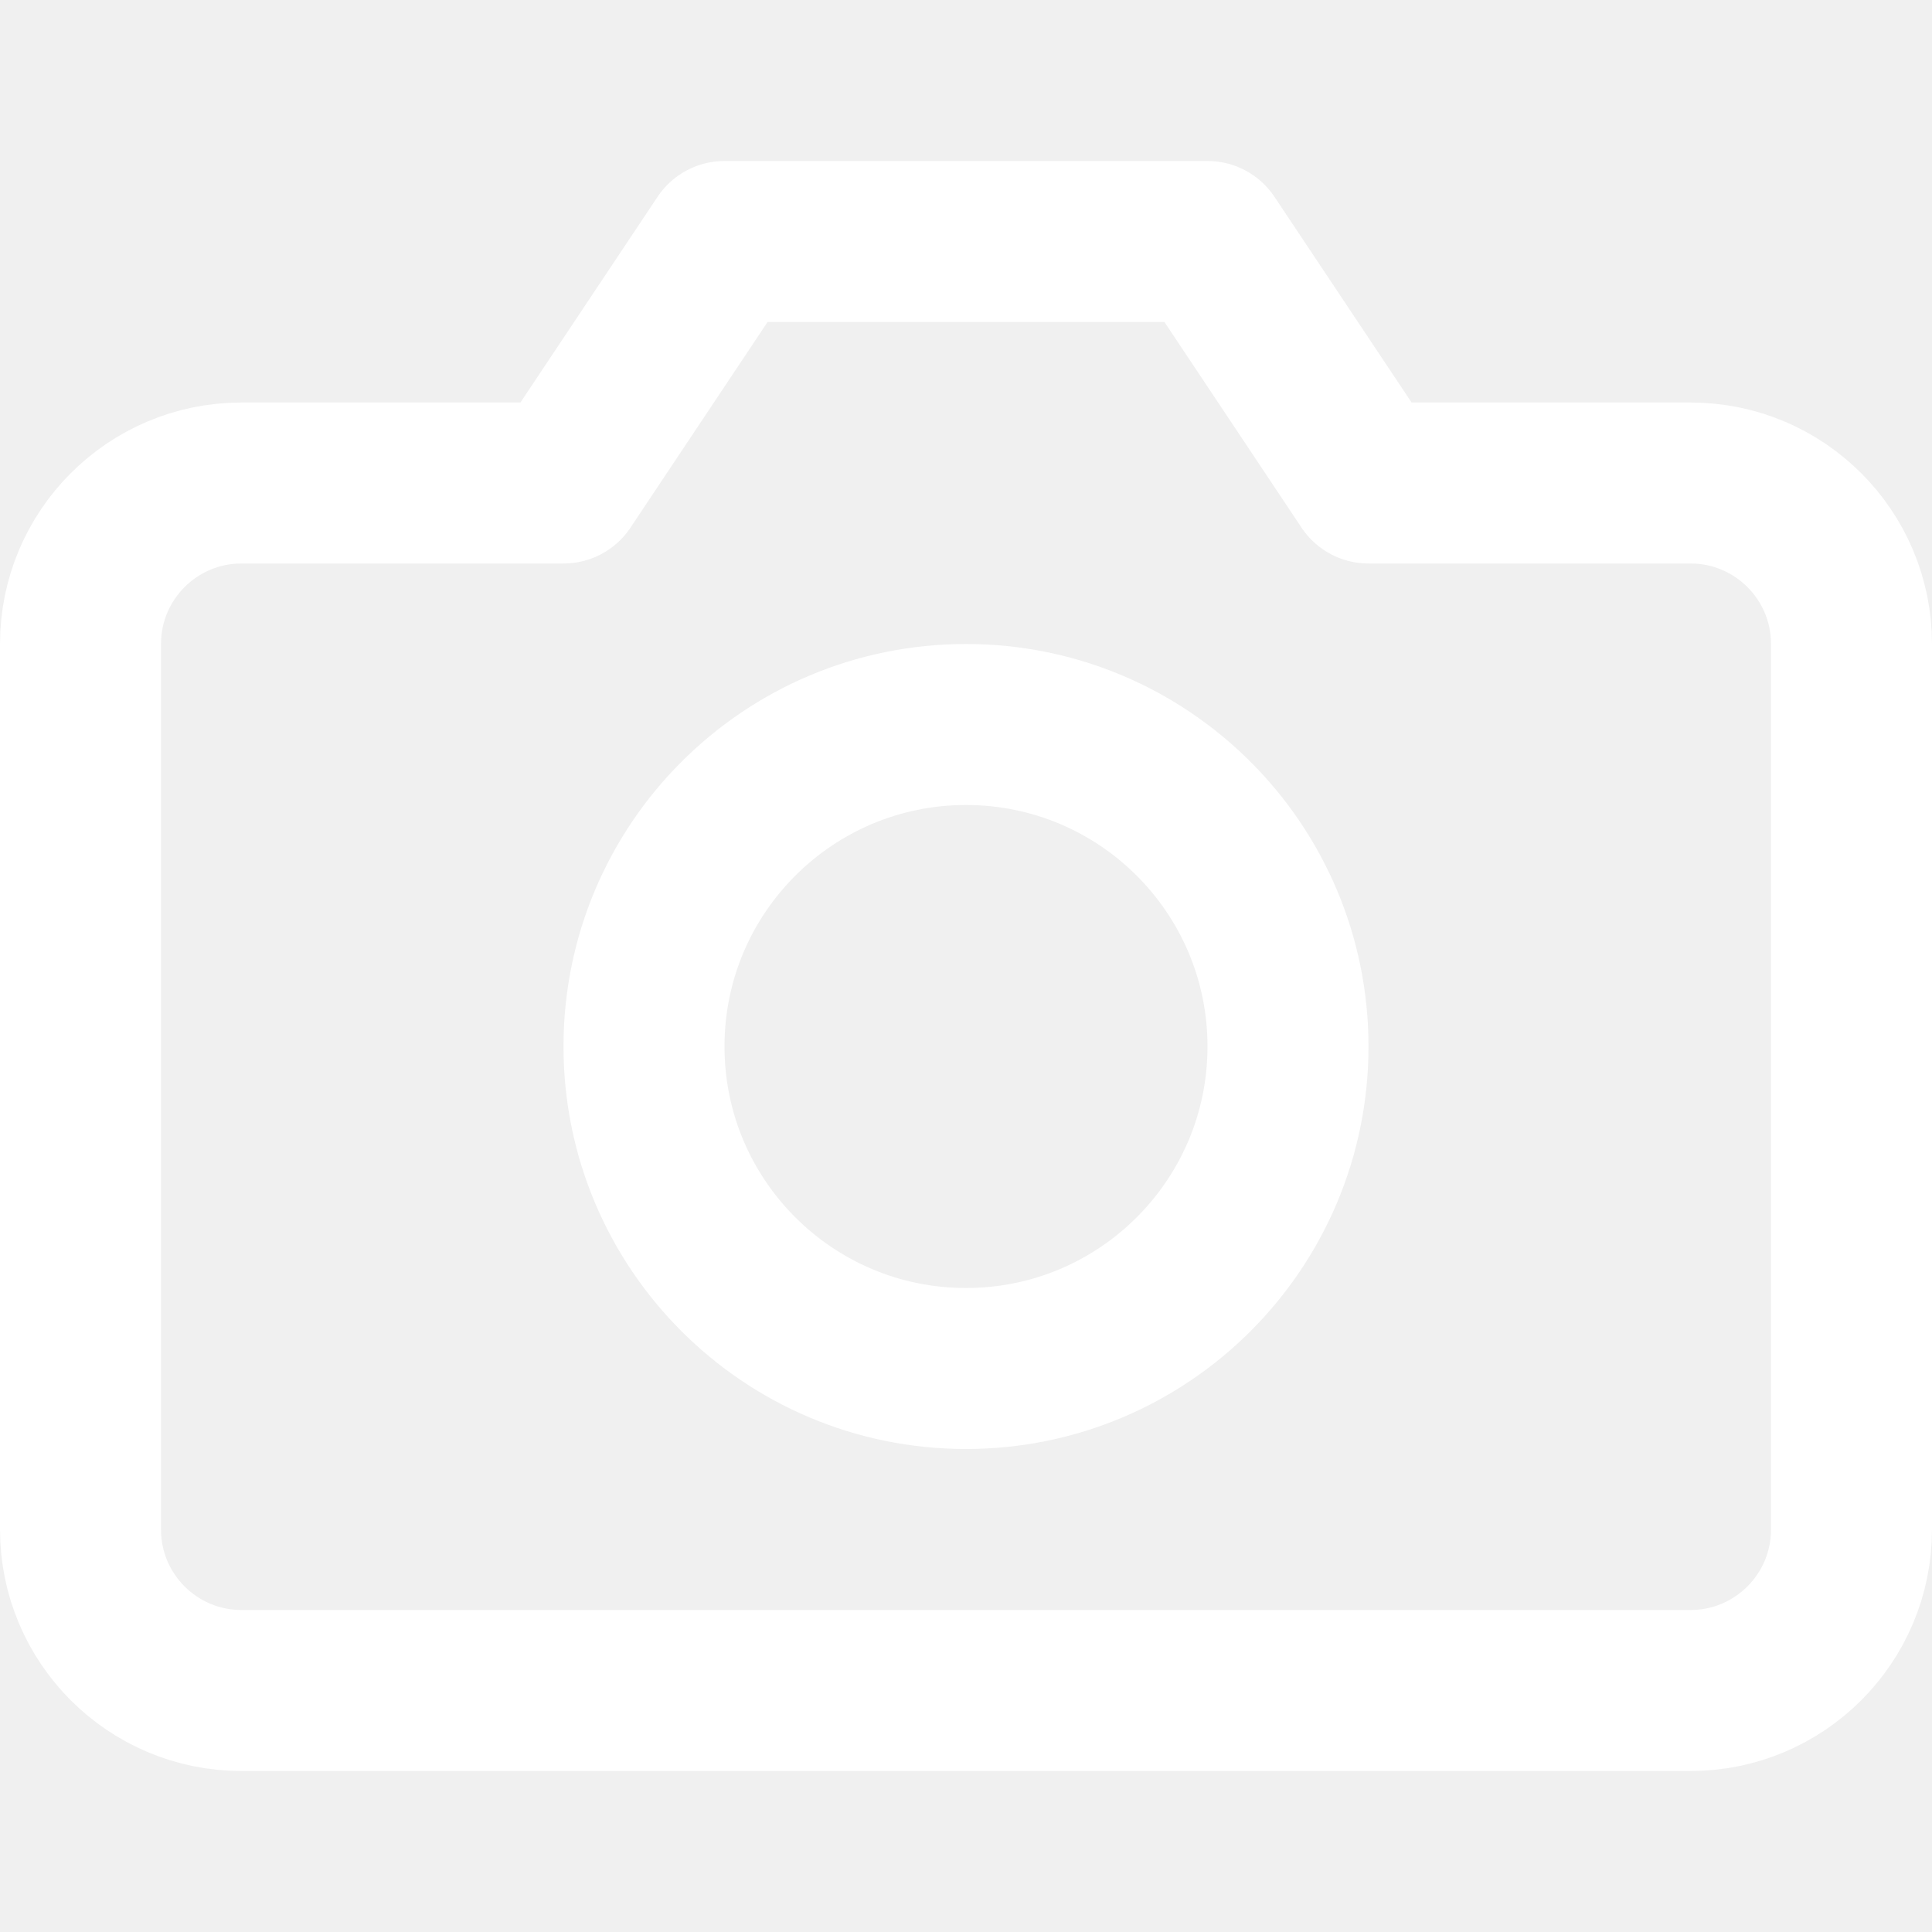
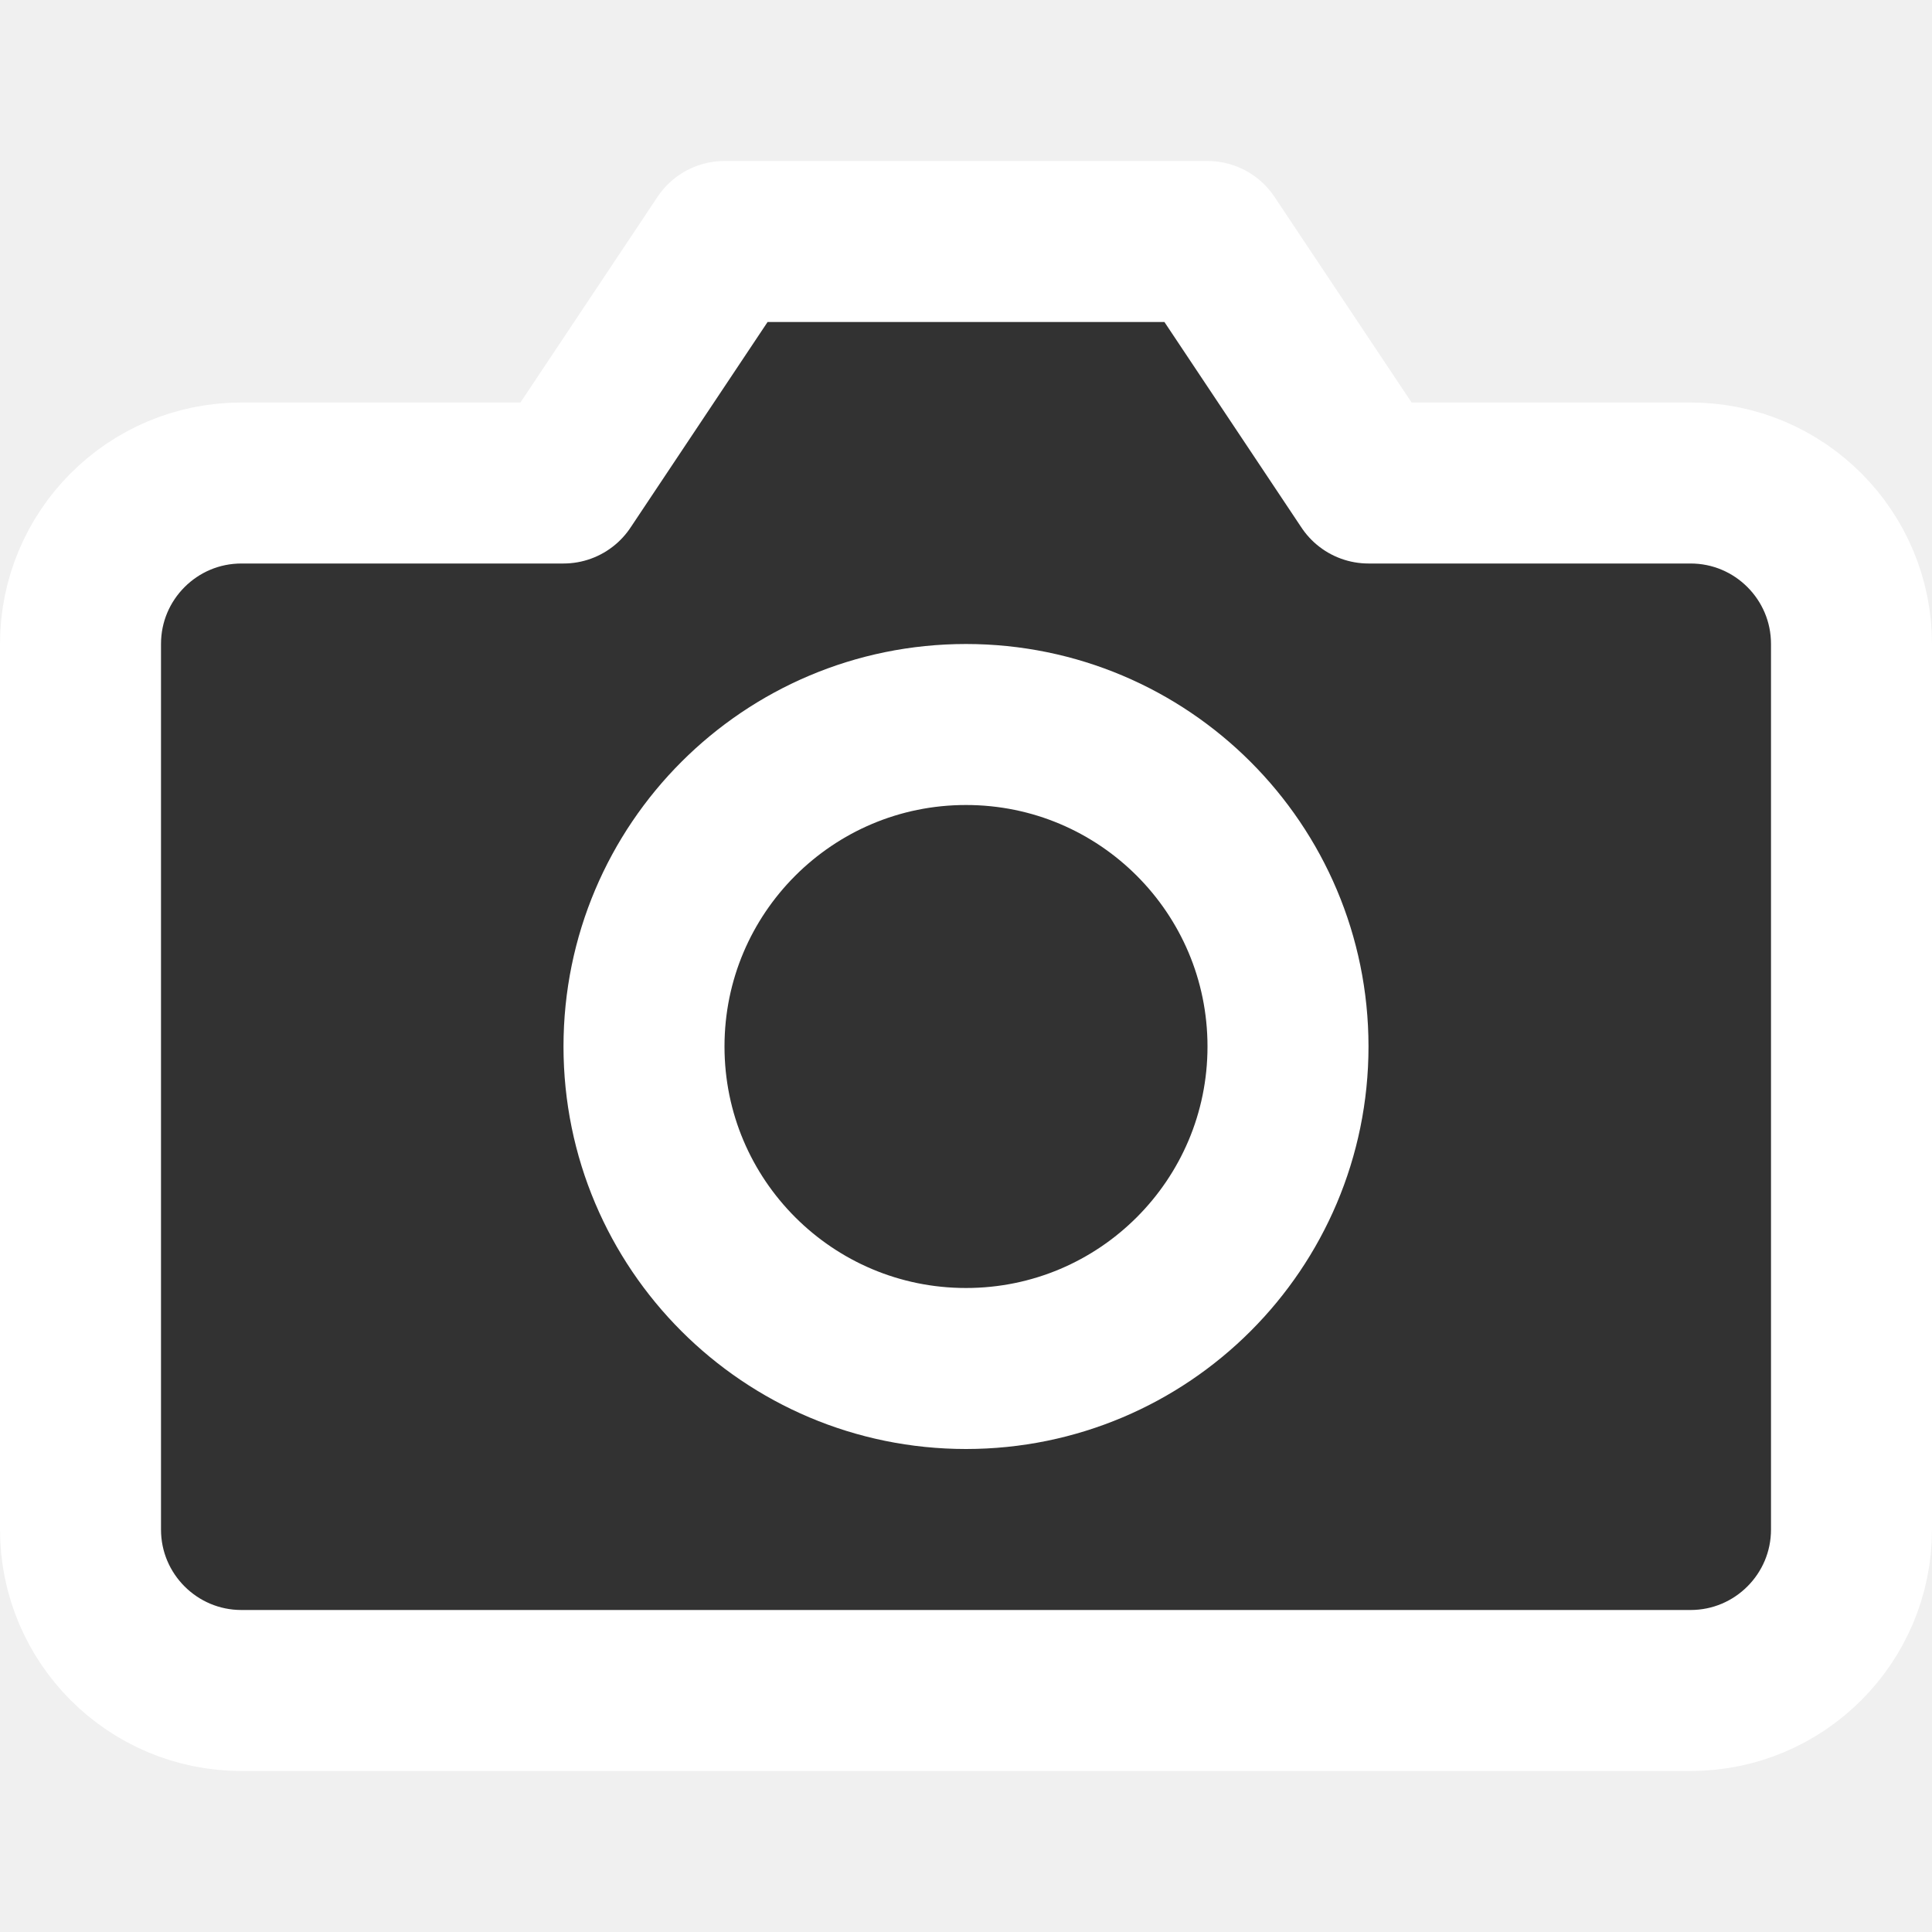
- <svg xmlns="http://www.w3.org/2000/svg" width="24" height="24" viewBox="0 0 24 24" fill="none" stroke="#fff" stroke-width="2" stroke-linecap="round" stroke-linejoin="round" class="feather feather-camera">
+ <svg xmlns="http://www.w3.org/2000/svg" width="24" height="24" viewBox="0 0 24 24" fill="#323232" stroke="#fff" stroke-width="2" stroke-linecap="round" stroke-linejoin="round" class="feather feather-camera">
  <path d="M23 19a2 2 0 0 1-2 2H3a2 2 0 0 1-2-2V8a2 2 0 0 1 2-2h4l2-3h6l2 3h4a2 2 0 0 1 2 2z" />
  <circle cx="12" cy="13" r="4" />
</svg>
